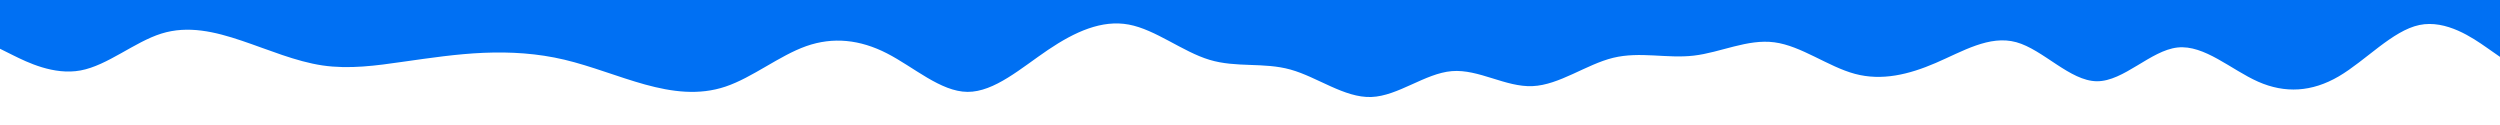
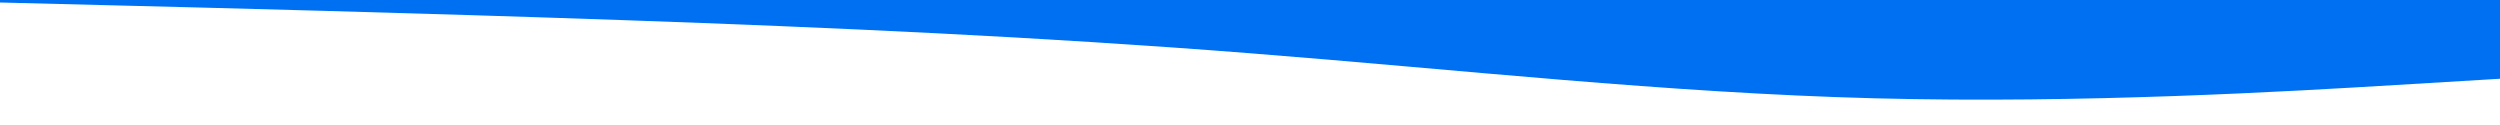
<svg xmlns="http://www.w3.org/2000/svg" id="visual" viewBox="0 0 4000 200" width="4000" height="200" version="1.1">
  <rect x="0" y="0" width="4000" height="200" fill="#0070f3" />
-   <path d="M0 78L21.5 88.7C43 99.3 86 120.7 129 112.7C172 104.7 215 67.3 258 53.8C301 40.3 344 50.7 387 65.2C430 79.7 473 98.3 516 104.7C559 111 602 105 645 98.8C688 92.7 731 86.3 774 84.5C817 82.7 860 85.3 903 95.5C946 105.7 989 123.3 1032 135.2C1075 147 1118 153 1161 138.5C1204 124 1247 89 1290 73.8C1333 58.7 1376 63.3 1419 85.3C1462 107.3 1505 146.7 1548 147C1591 147.3 1634 108.7 1677 79.7C1720 50.7 1763 31.3 1806 39.3C1849 47.3 1892 82.7 1935.2 95.7C1978.3 108.7 2021.7 99.3 2064.8 111.3C2108 123.3 2151 156.7 2194 155.2C2237 153.7 2280 117.3 2323 113.8C2366 110.3 2409 139.7 2452 137.8C2495 136 2538 103 2581 92.5C2624 82 2667 94 2710 89C2753 84 2796 62 2839 67.7C2882 73.3 2925 106.7 2968 118.2C3011 129.7 3054 119.3 3097 100.8C3140 82.3 3183 55.7 3226 67.5C3269 79.3 3312 129.7 3355 130C3398 130.3 3441 80.7 3484 76C3527 71.3 3570 111.7 3613 130.7C3656 149.7 3699 147.3 3742 122.2C3785 97 3828 49 3871 40C3914 31 3957 61 3978.5 76L4000 91L4000 201L3978.5 201C3957 201 3914 201 3871 201C3828 201 3785 201 3742 201C3699 201 3656 201 3613 201C3570 201 3527 201 3484 201C3441 201 3398 201 3355 201C3312 201 3269 201 3226 201C3183 201 3140 201 3097 201C3054 201 3011 201 2968 201C2925 201 2882 201 2839 201C2796 201 2753 201 2710 201C2667 201 2624 201 2581 201C2538 201 2495 201 2452 201C2409 201 2366 201 2323 201C2280 201 2237 201 2194 201C2151 201 2108 201 2064.8 201C2021.7 201 1978.3 201 1935.2 201C1892 201 1849 201 1806 201C1763 201 1720 201 1677 201C1634 201 1591 201 1548 201C1505 201 1462 201 1419 201C1376 201 1333 201 1290 201C1247 201 1204 201 1161 201C1118 201 1075 201 1032 201C989 201 946 201 903 201C860 201 817 201 774 201C731 201 688 201 645 201C602 201 559 201 516 201C473 201 430 201 387 201C344 201 301 201 258 201C215 201 172 201 129 201C86 201 43 201 21.5 201L0 201Z" fill="#FFFFFF" stroke-linecap="round" stroke-linejoin="miter" />
+   <path d="M0 4L166.7 8.2C333.3 12.3 666.7 20.7 1000 32.3C1333.3 44 1666.7 59 2000 85.2C2333.3 111.3 2666.7 148.7 3000 157.3C3333.3 166 3666.7 146 3833.3 136L4000 126L4000 201L3833.3 201C3666.7 201 3333.3 201 3000 201C2666.7 201 2333.3 201 2000 201C1666.7 201 1333.3 201 1000 201C666.7 201 333.3 201 166.7 201L0 201Z" fill="#fff" stroke-linecap="round" stroke-linejoin="miter" />
</svg>
